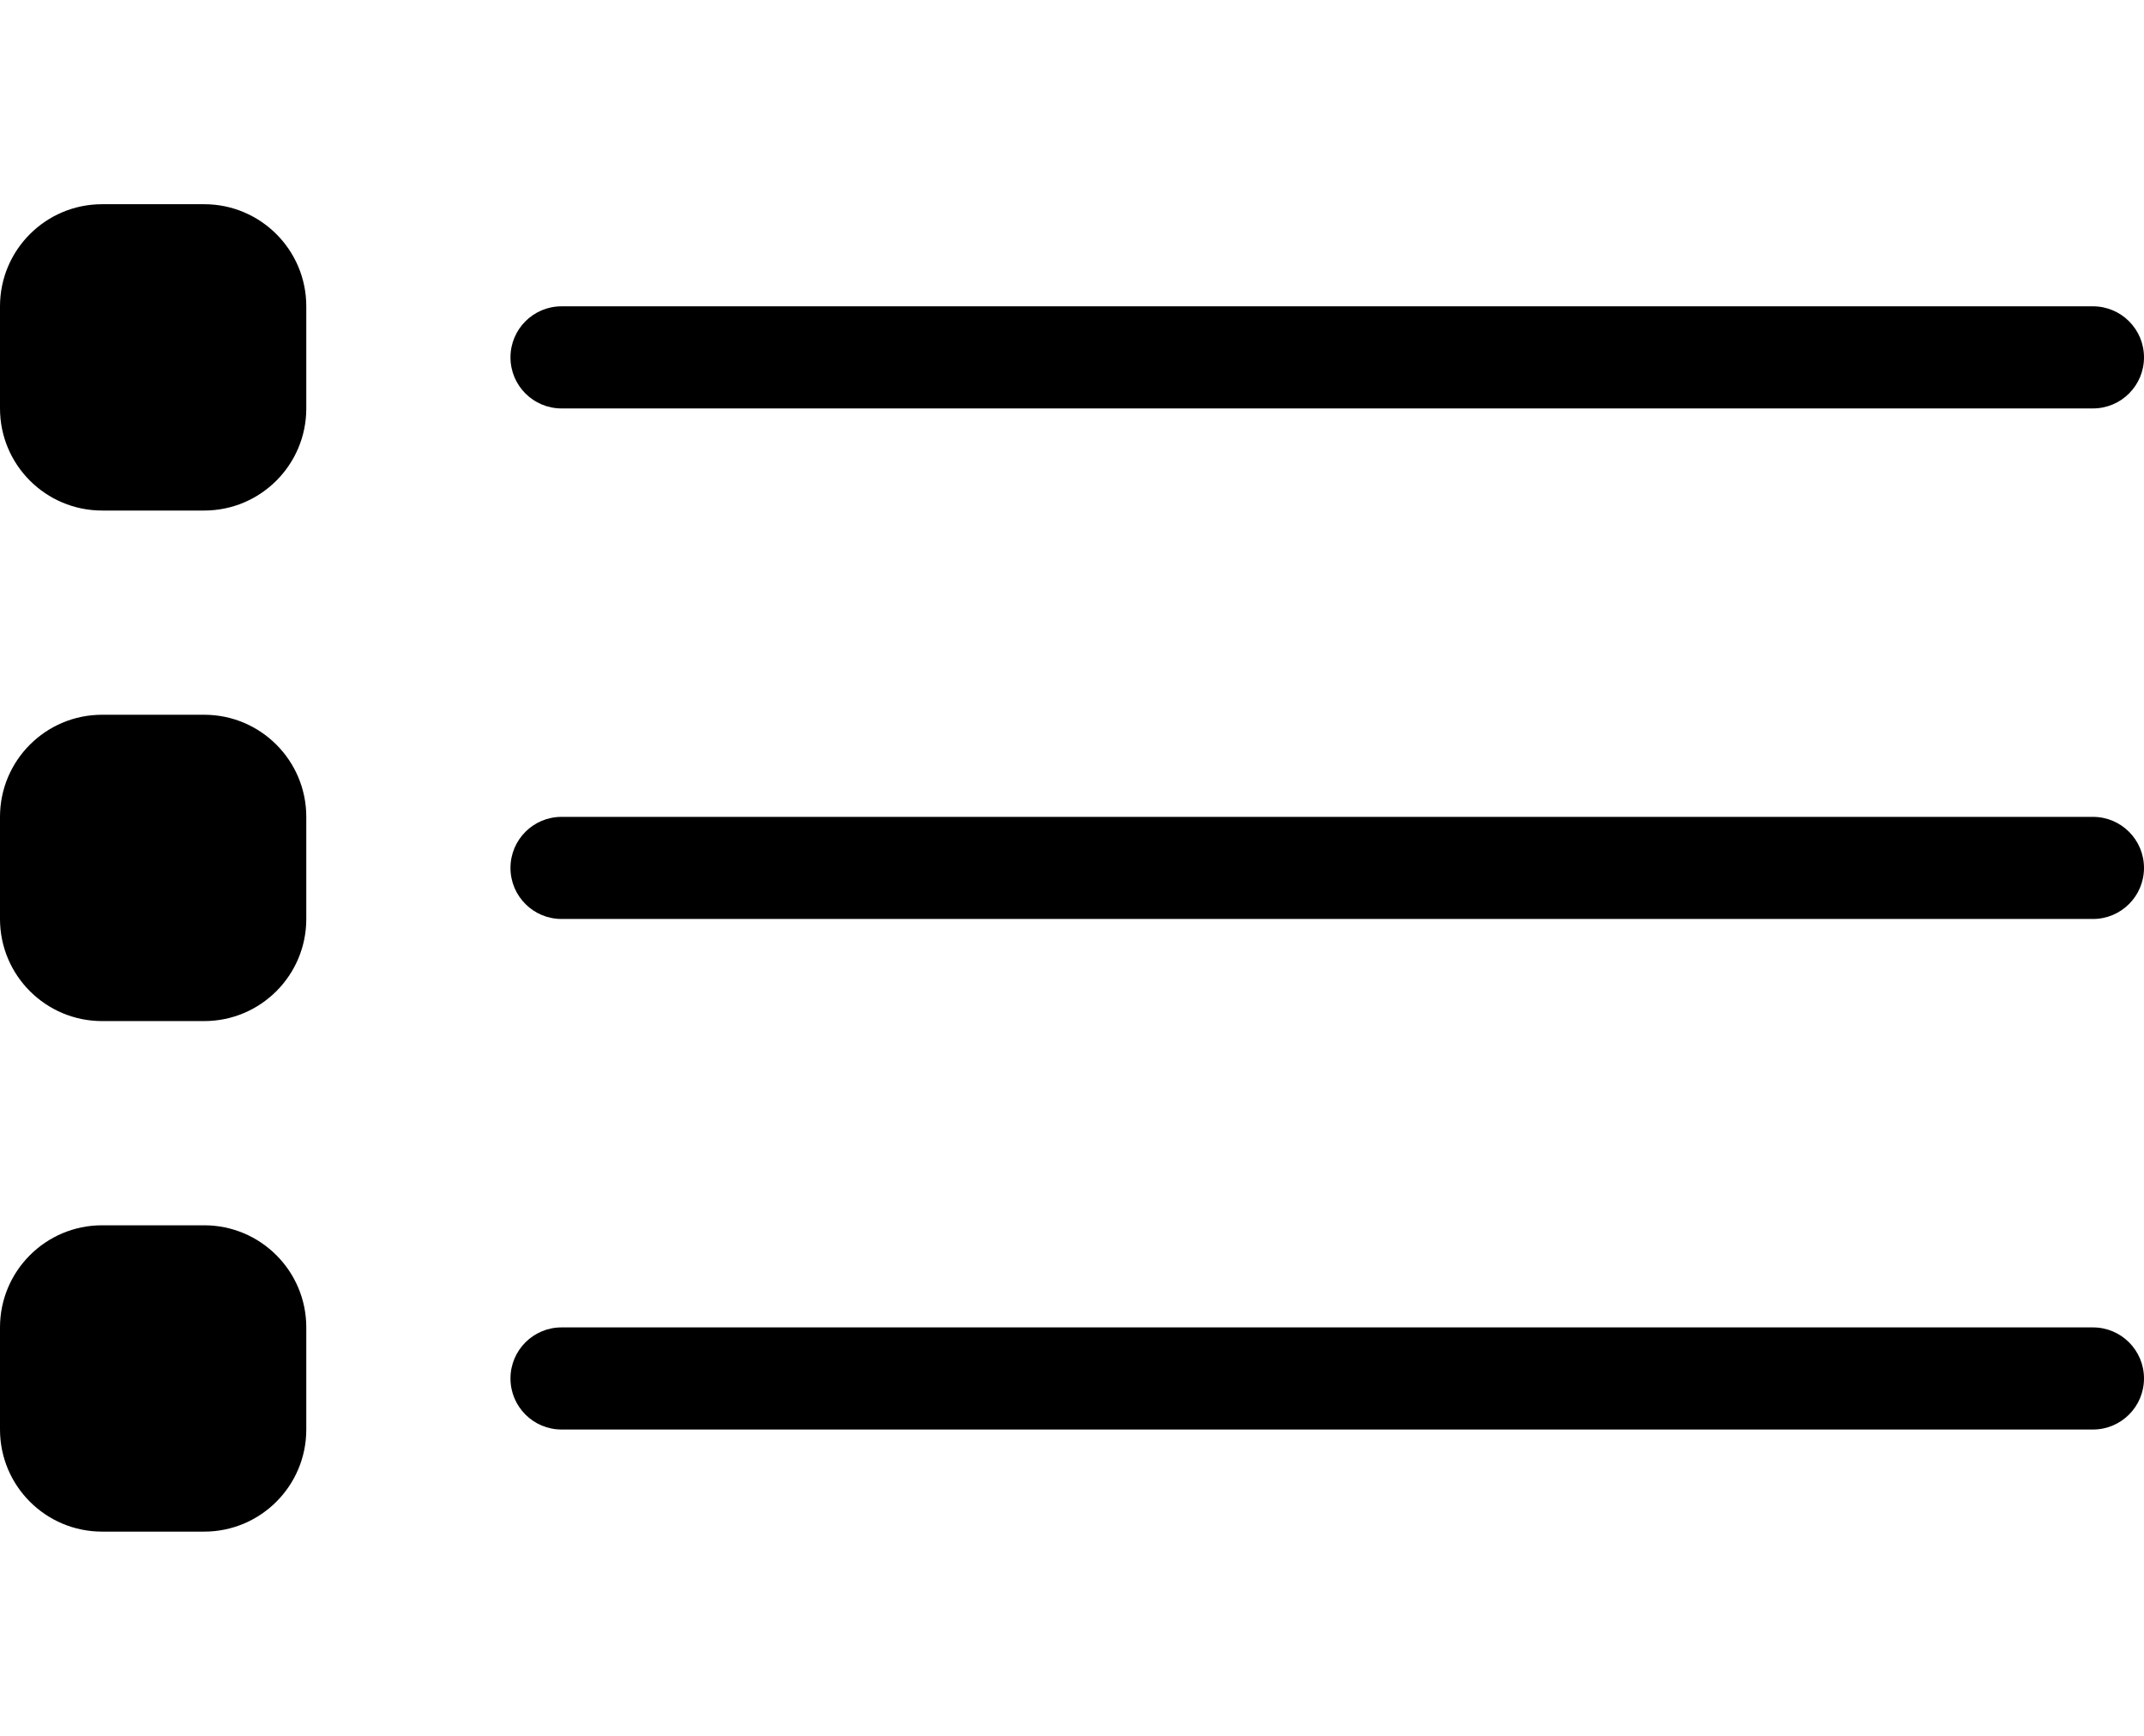
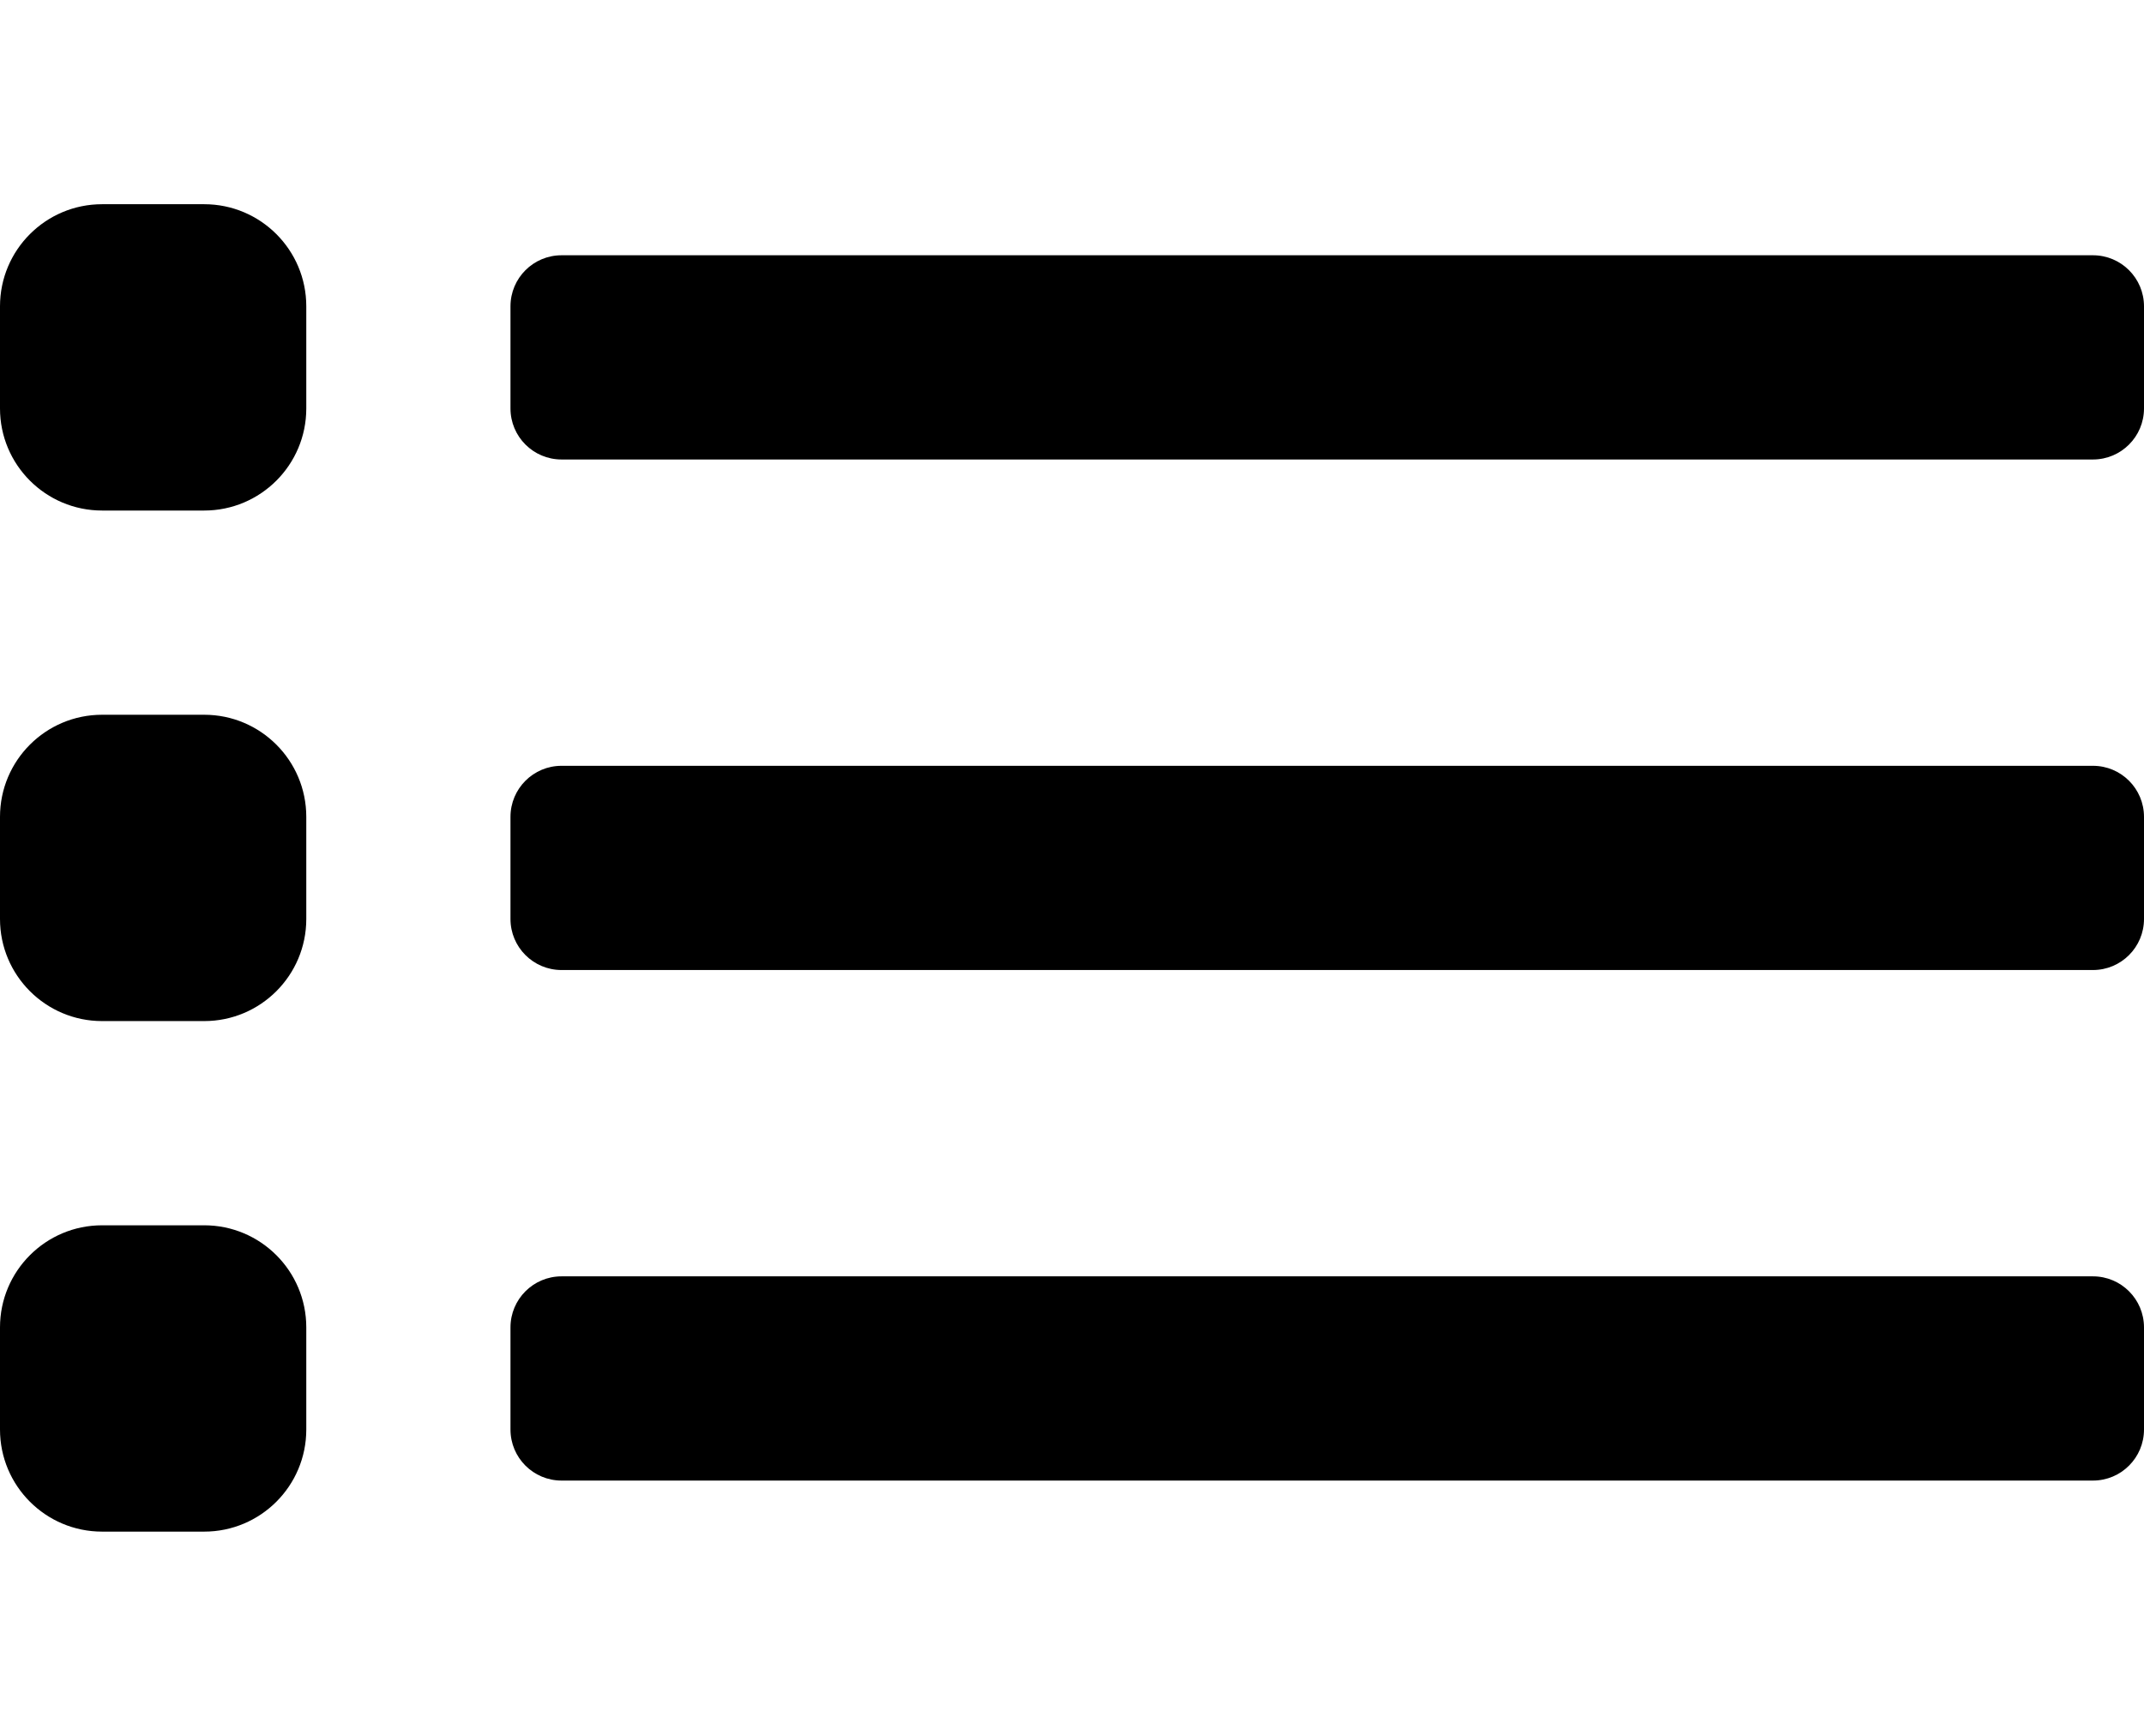
<svg xmlns="http://www.w3.org/2000/svg" viewBox="0 0 21 17">
  <rect x="0" y="2" width="3" height="3" rx="1" />
  <rect x="0" y="12" width="3" height="3" rx="1" />
  <rect x="0" y="7" width="3" height="3" rx="1" />
-   <rect x="5" y="3" width="16" height="1" rx="0.5" />
-   <rect x="5" y="13" width="16" height="1" rx="0.5" />
-   <rect x="5" y="8" width="16" height="1" rx="0.5" />
+   <rect x="5" y="2.5" width="16" height="2" rx="0.5" />
+   <rect x="5" y="12.5" width="16" height="2" rx="0.5" />
+   <rect x="5" y="7.5" width="16" height="2" rx="0.5" />
</svg>
